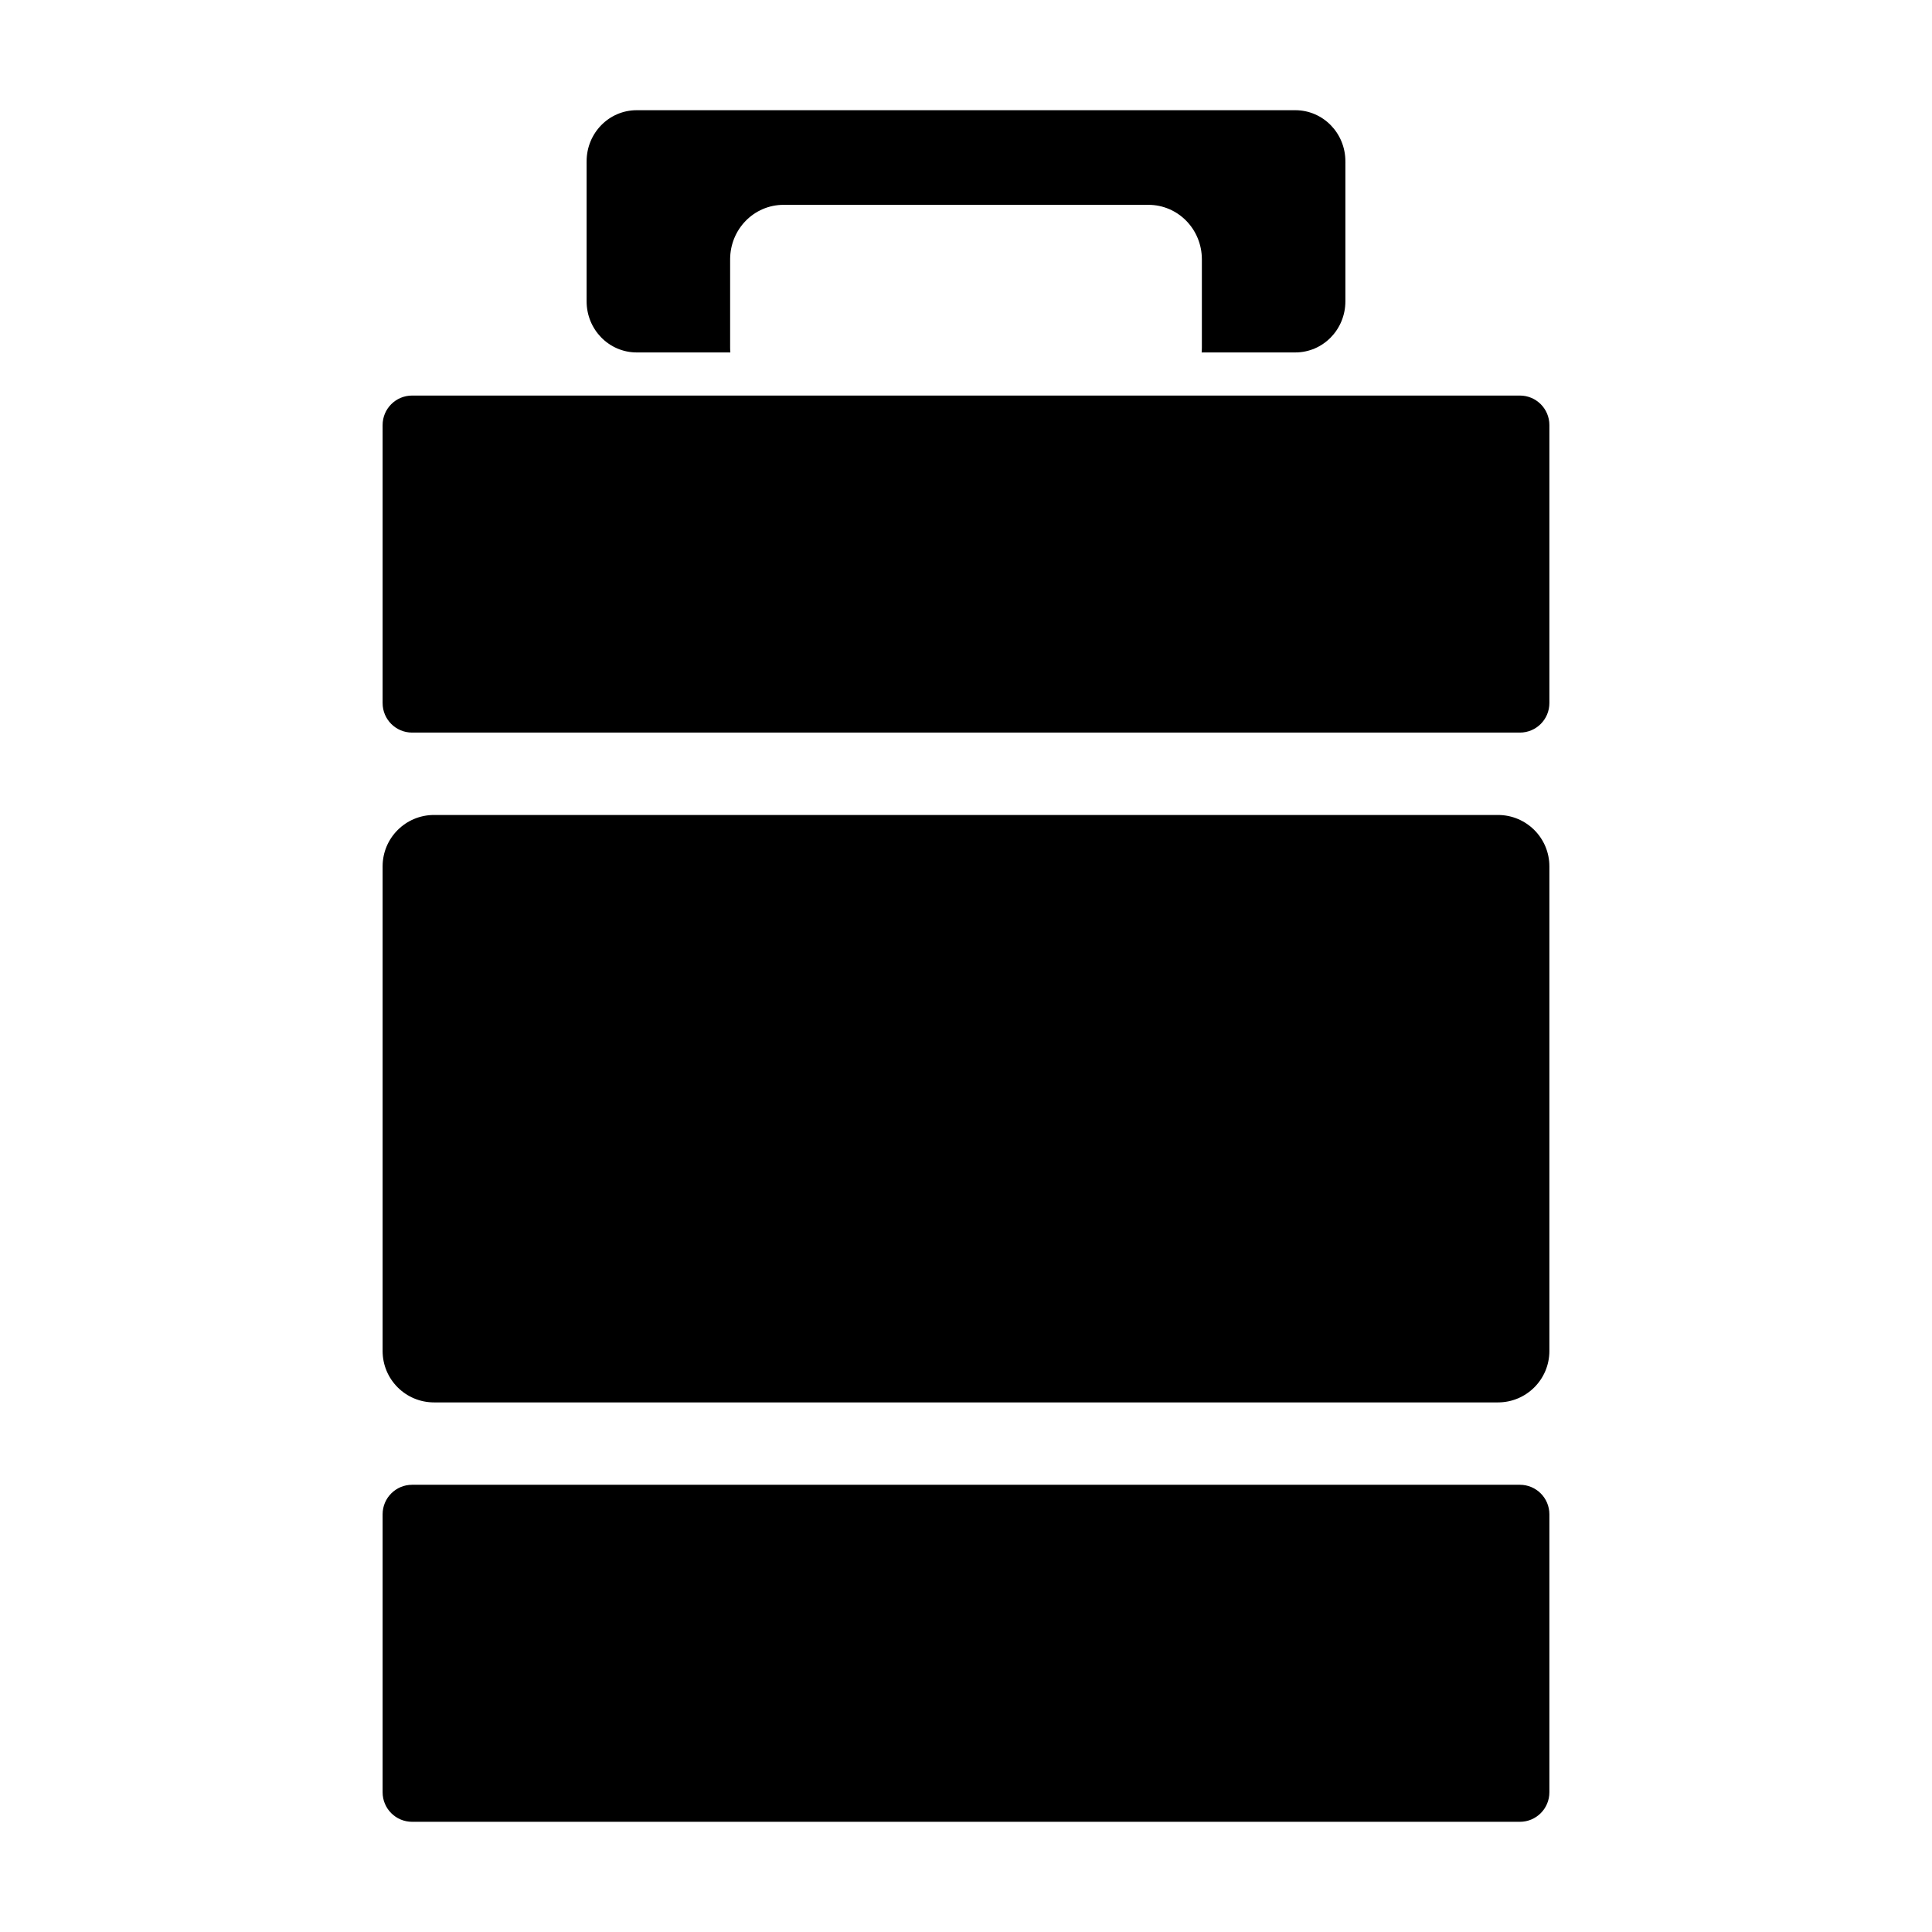
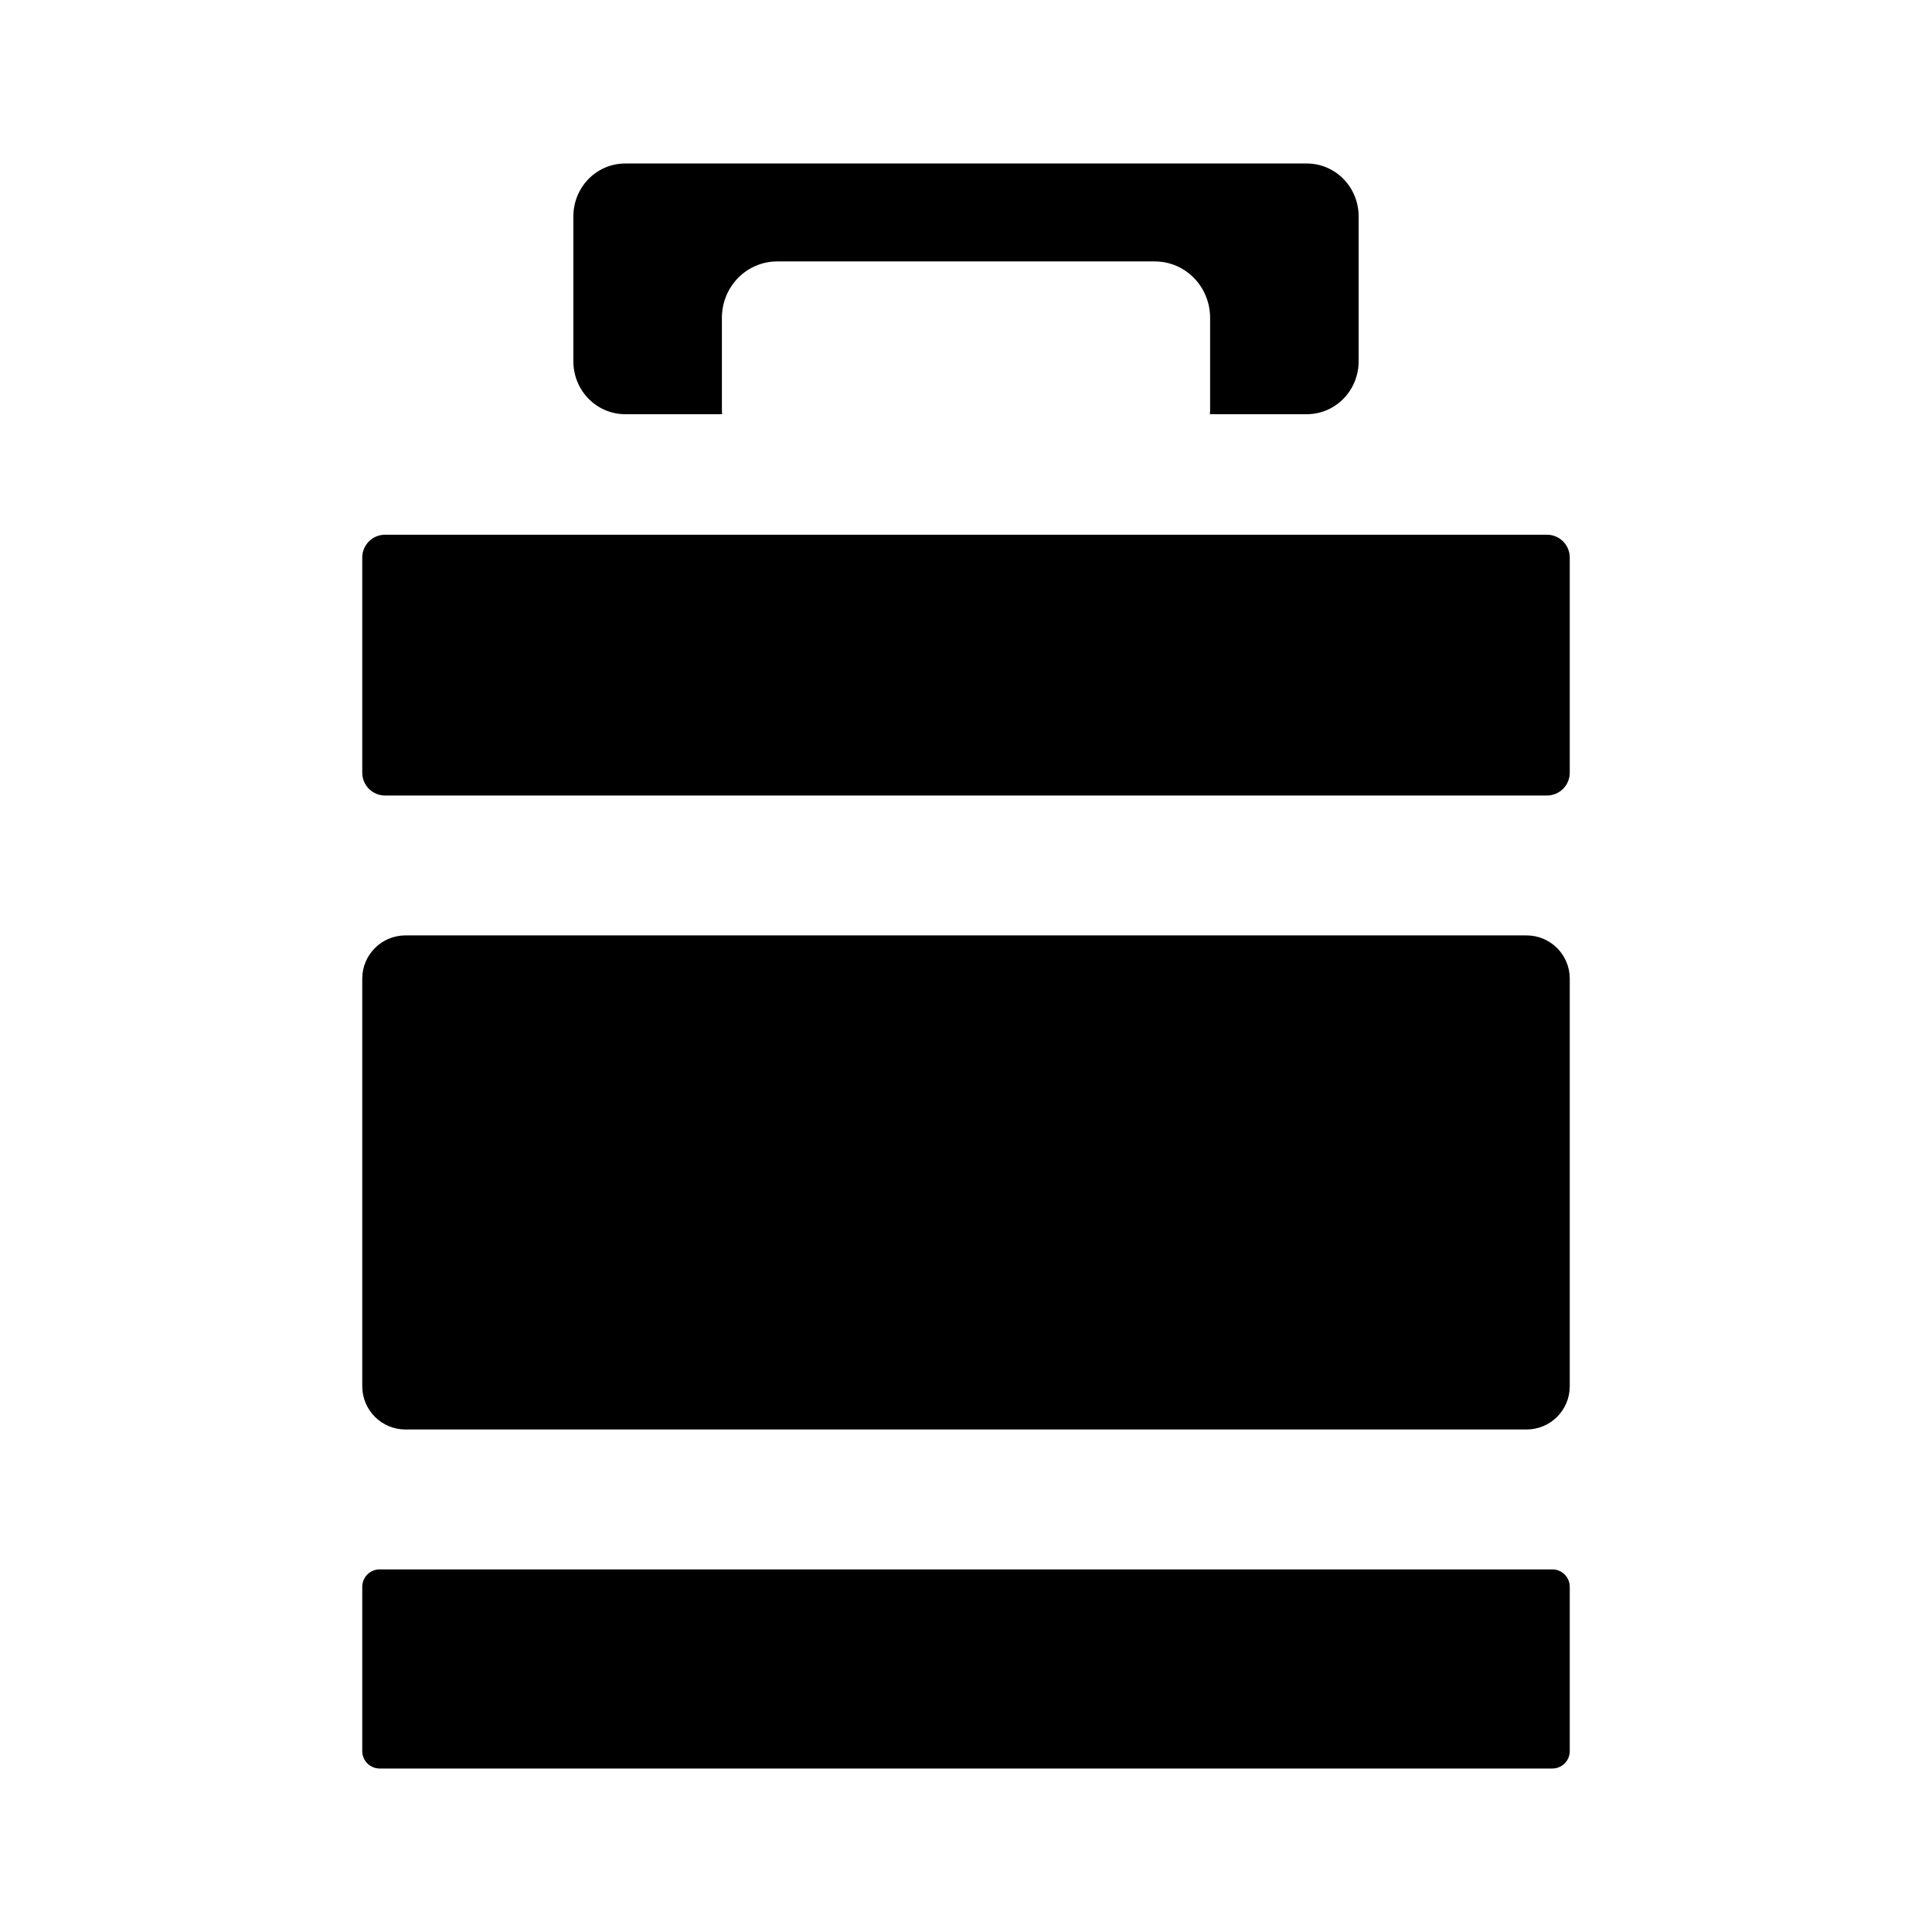
<svg xmlns="http://www.w3.org/2000/svg" width="512" height="512" version="1.1" viewBox="0 0 135.47 135.47" id="svg4">
  <defs id="defs4">
    <clipPath clipPathUnits="userSpaceOnUse" id="clipPath715">
      <rect style="display:none;fill:#9a9996;stroke-width:0.459" id="rect717" width="29.531" height="12.098" x="52.969" y="15.456" ry="3.348" d="m 56.317,15.456 h 22.836 c 1.855,0 3.348,1.493 3.348,3.348 v 5.403 c 0,1.855 -1.493,3.348 -3.348,3.348 H 56.317 c -1.855,0 -3.348,-1.493 -3.348,-3.348 v -5.403 c 0,-1.855 1.493,-3.348 3.348,-3.348 z" />
      <path id="lpe_path-effect719" style="fill:#9a9996;stroke-width:0.459" class="powerclip" d="M 38.984,4.652 H 96.486 V 29.508 H 38.984 Z M 56.317,15.456 c -1.855,0 -3.348,1.493 -3.348,3.348 v 5.403 c 0,1.855 1.493,3.348 3.348,3.348 h 22.836 c 1.855,0 3.348,-1.493 3.348,-3.348 v -5.403 c 0,-1.855 -1.493,-3.348 -3.348,-3.348 z" />
    </clipPath>
  </defs>
-   <g id="g340" transform="translate(-2.275738,2.038236)">
-     <rect style="fill:#000000;stroke-width:0.329" id="rect352" width="81.813" height="41.19" x="29.104" y="55.107" ry="3.604" />
-     <rect style="fill:#000000;stroke-width:0.249" id="rect352-3" width="81.813" height="23.632" x="29.104" y="102.073" ry="2.068" />
-     <rect style="fill:#000000;stroke-width:0.249" id="rect352-3-6" width="81.813" height="23.632" x="29.104" y="25.698" ry="2.068" />
-     <path style="fill:#000000;stroke-width:0.444" id="rect460" width="47.501" height="14.857" x="43.984" y="9.652" rx="0" ry="3.14" clip-path="url(#clipPath715)" d="m 47.124,9.652 h 41.222 c 1.739,0 3.14,1.4 3.14,3.14 v 8.577 c 0,1.739 -1.4,3.14 -3.14,3.14 H 47.124 c -1.739,0 -3.14,-1.4 -3.14,-3.14 v -8.577 c 0,-1.739 1.4,-3.14 3.14,-3.14 z" transform="matrix(1.120072,0,0,1.143302,-5.857363,-5.34637)" />
+   <g id="g591" transform="matrix(0.8903629,0,0,0.8903629,7.426266,10.06845)">
+     <rect style="fill:#000000;stroke-width:0.345" id="rect352" width="95.095" height="38.911" x="20.188" y="62.358" ry="3.405" />
+     <rect style="fill:#000000;stroke-width:0.251" id="rect352-3-6" width="95.095" height="20.54" x="20.188" y="30.802" ry="1.797" />
+     <rect style="fill:#000000;stroke-width:0.219" id="rect352-3-6-6" width="95.095" height="15.682" x="20.188" y="112.286" ry="1.372" />
+     <path style="fill:#000000;stroke-width:0.444" id="rect460" width="47.501" height="14.857" x="43.984" y="9.652" rx="0" ry="3.14" clip-path="url(#clipPath715)" d="m 47.124,9.652 h 41.222 c 1.739,0 3.14,1.4 3.14,3.14 v 8.577 c 0,1.739 -1.4,3.14 -3.14,3.14 H 47.124 c -1.739,0 -3.14,-1.4 -3.14,-3.14 v -8.577 c 0,-1.739 1.4,-3.14 3.14,-3.14 z" transform="matrix(1.301912,0,0,1.328913,-20.45,-11.2593)" />
  </g>
</svg>
